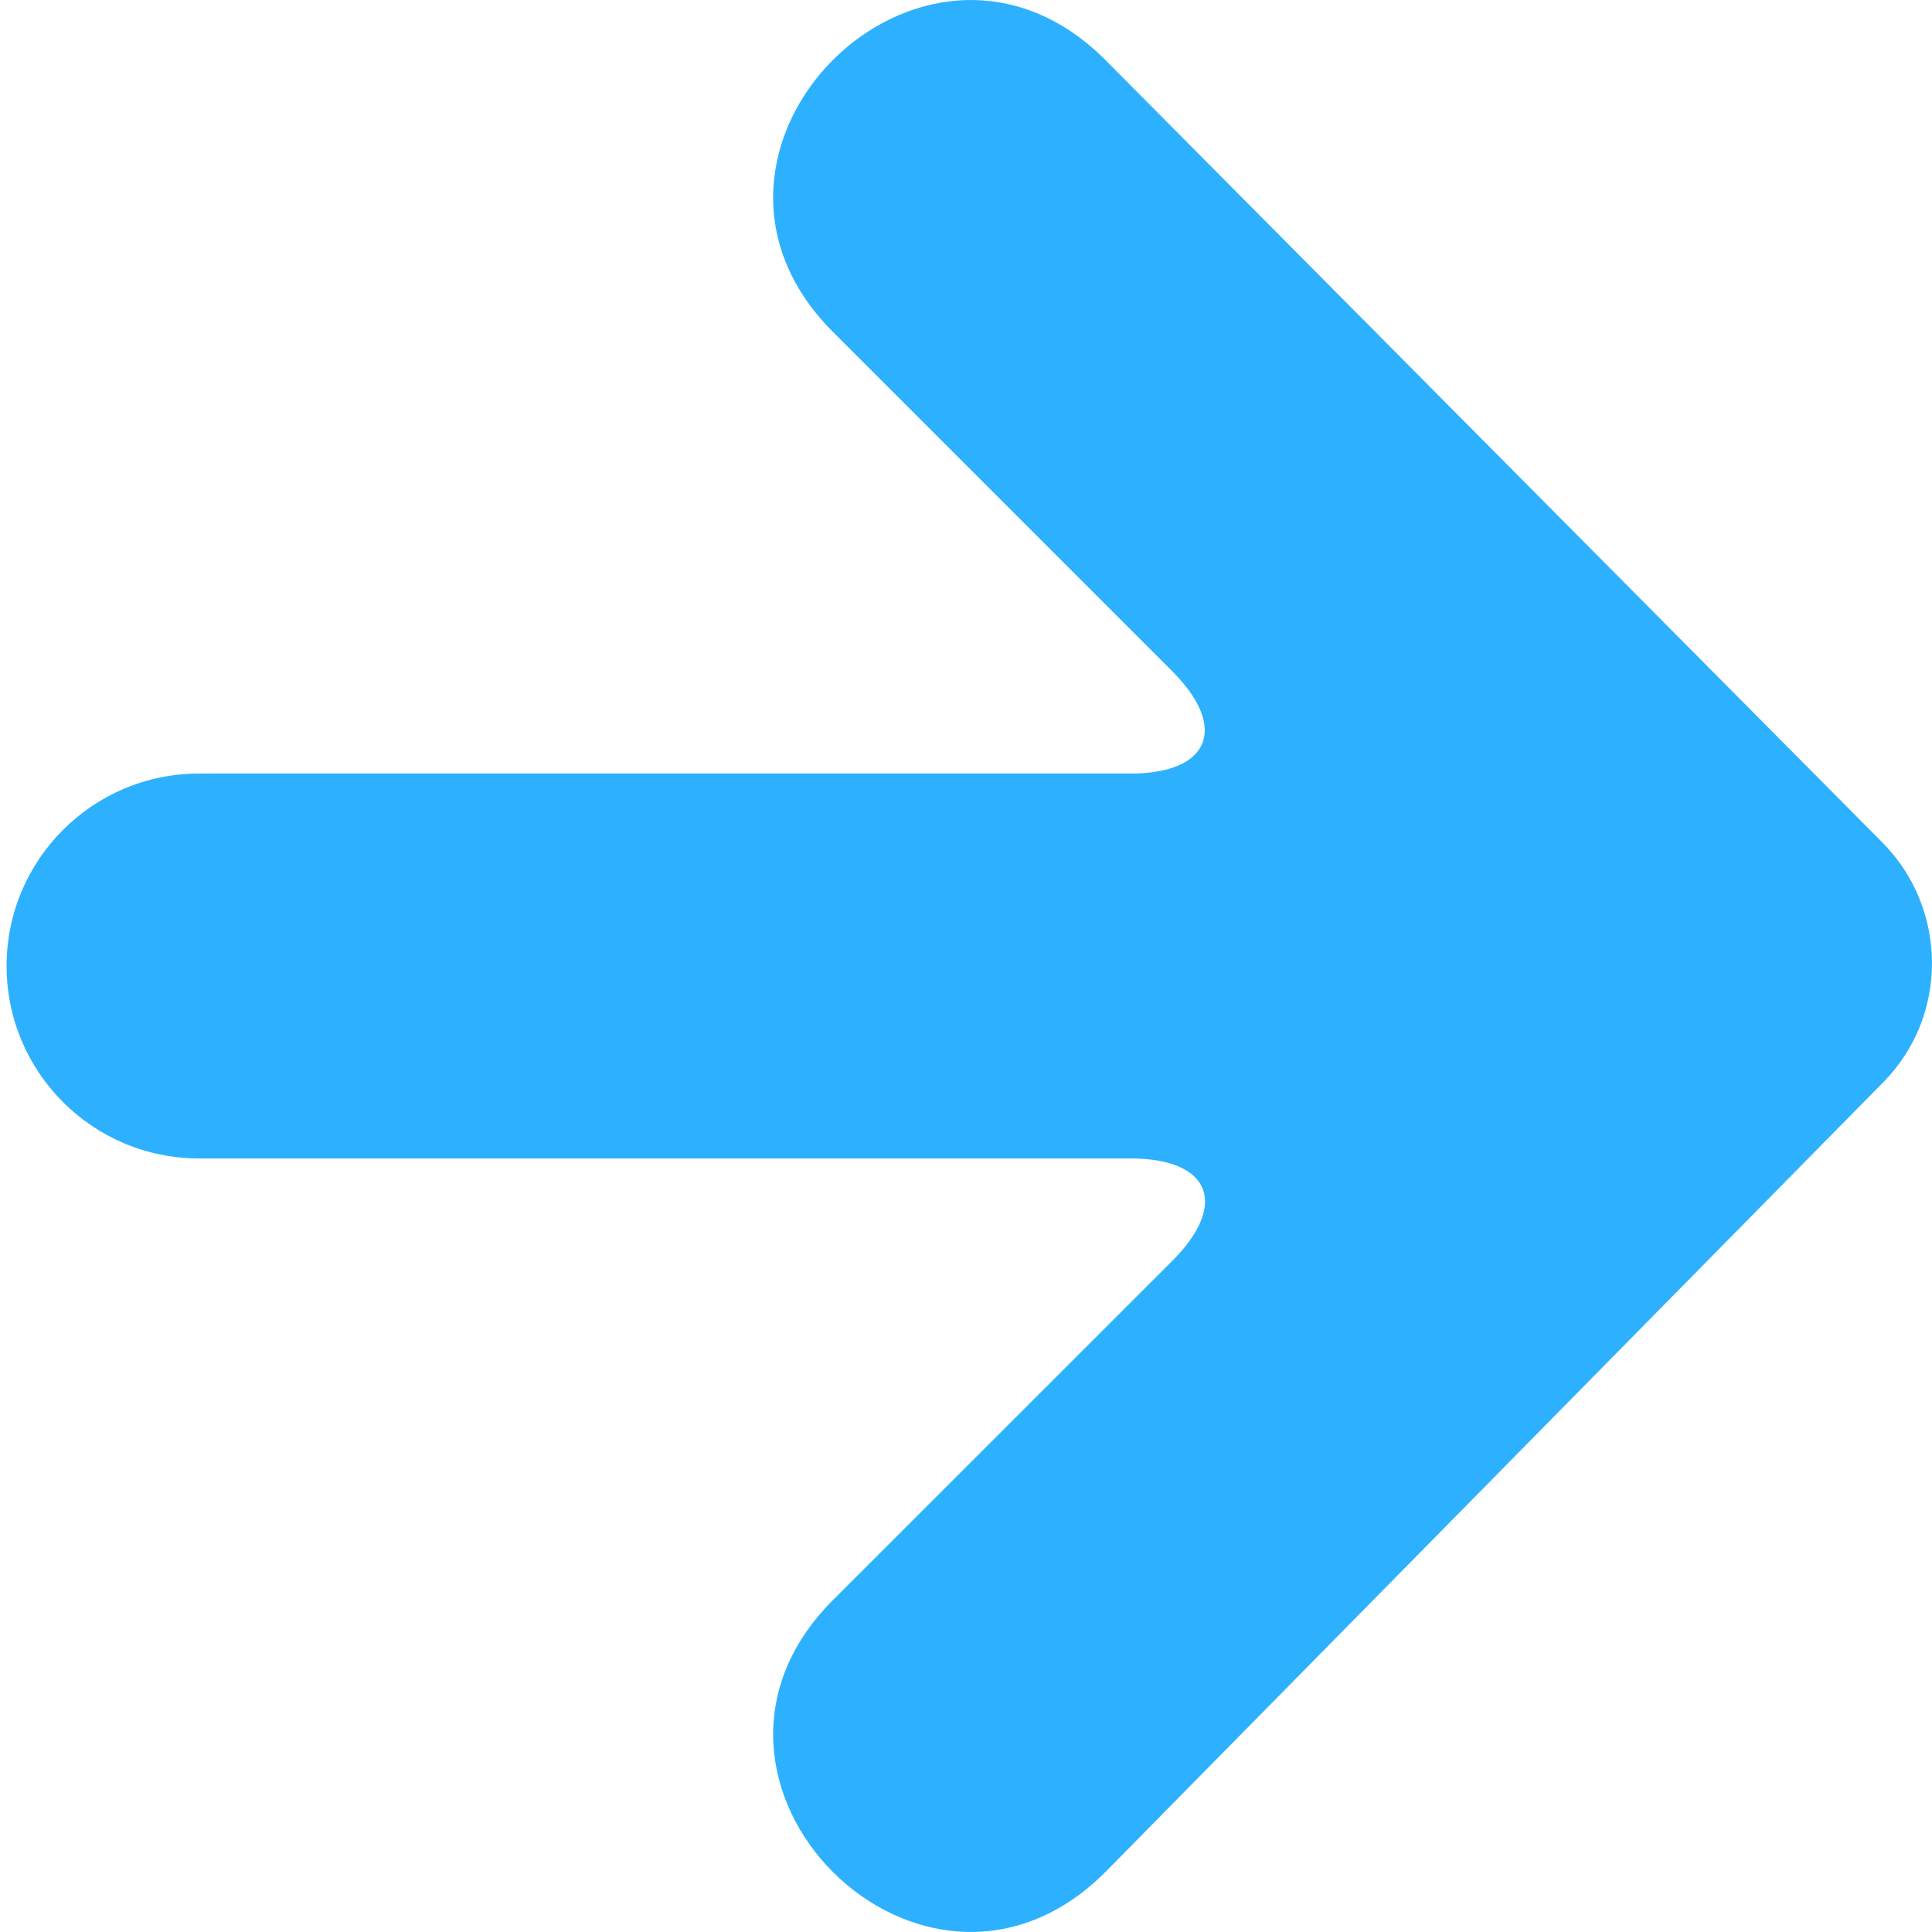
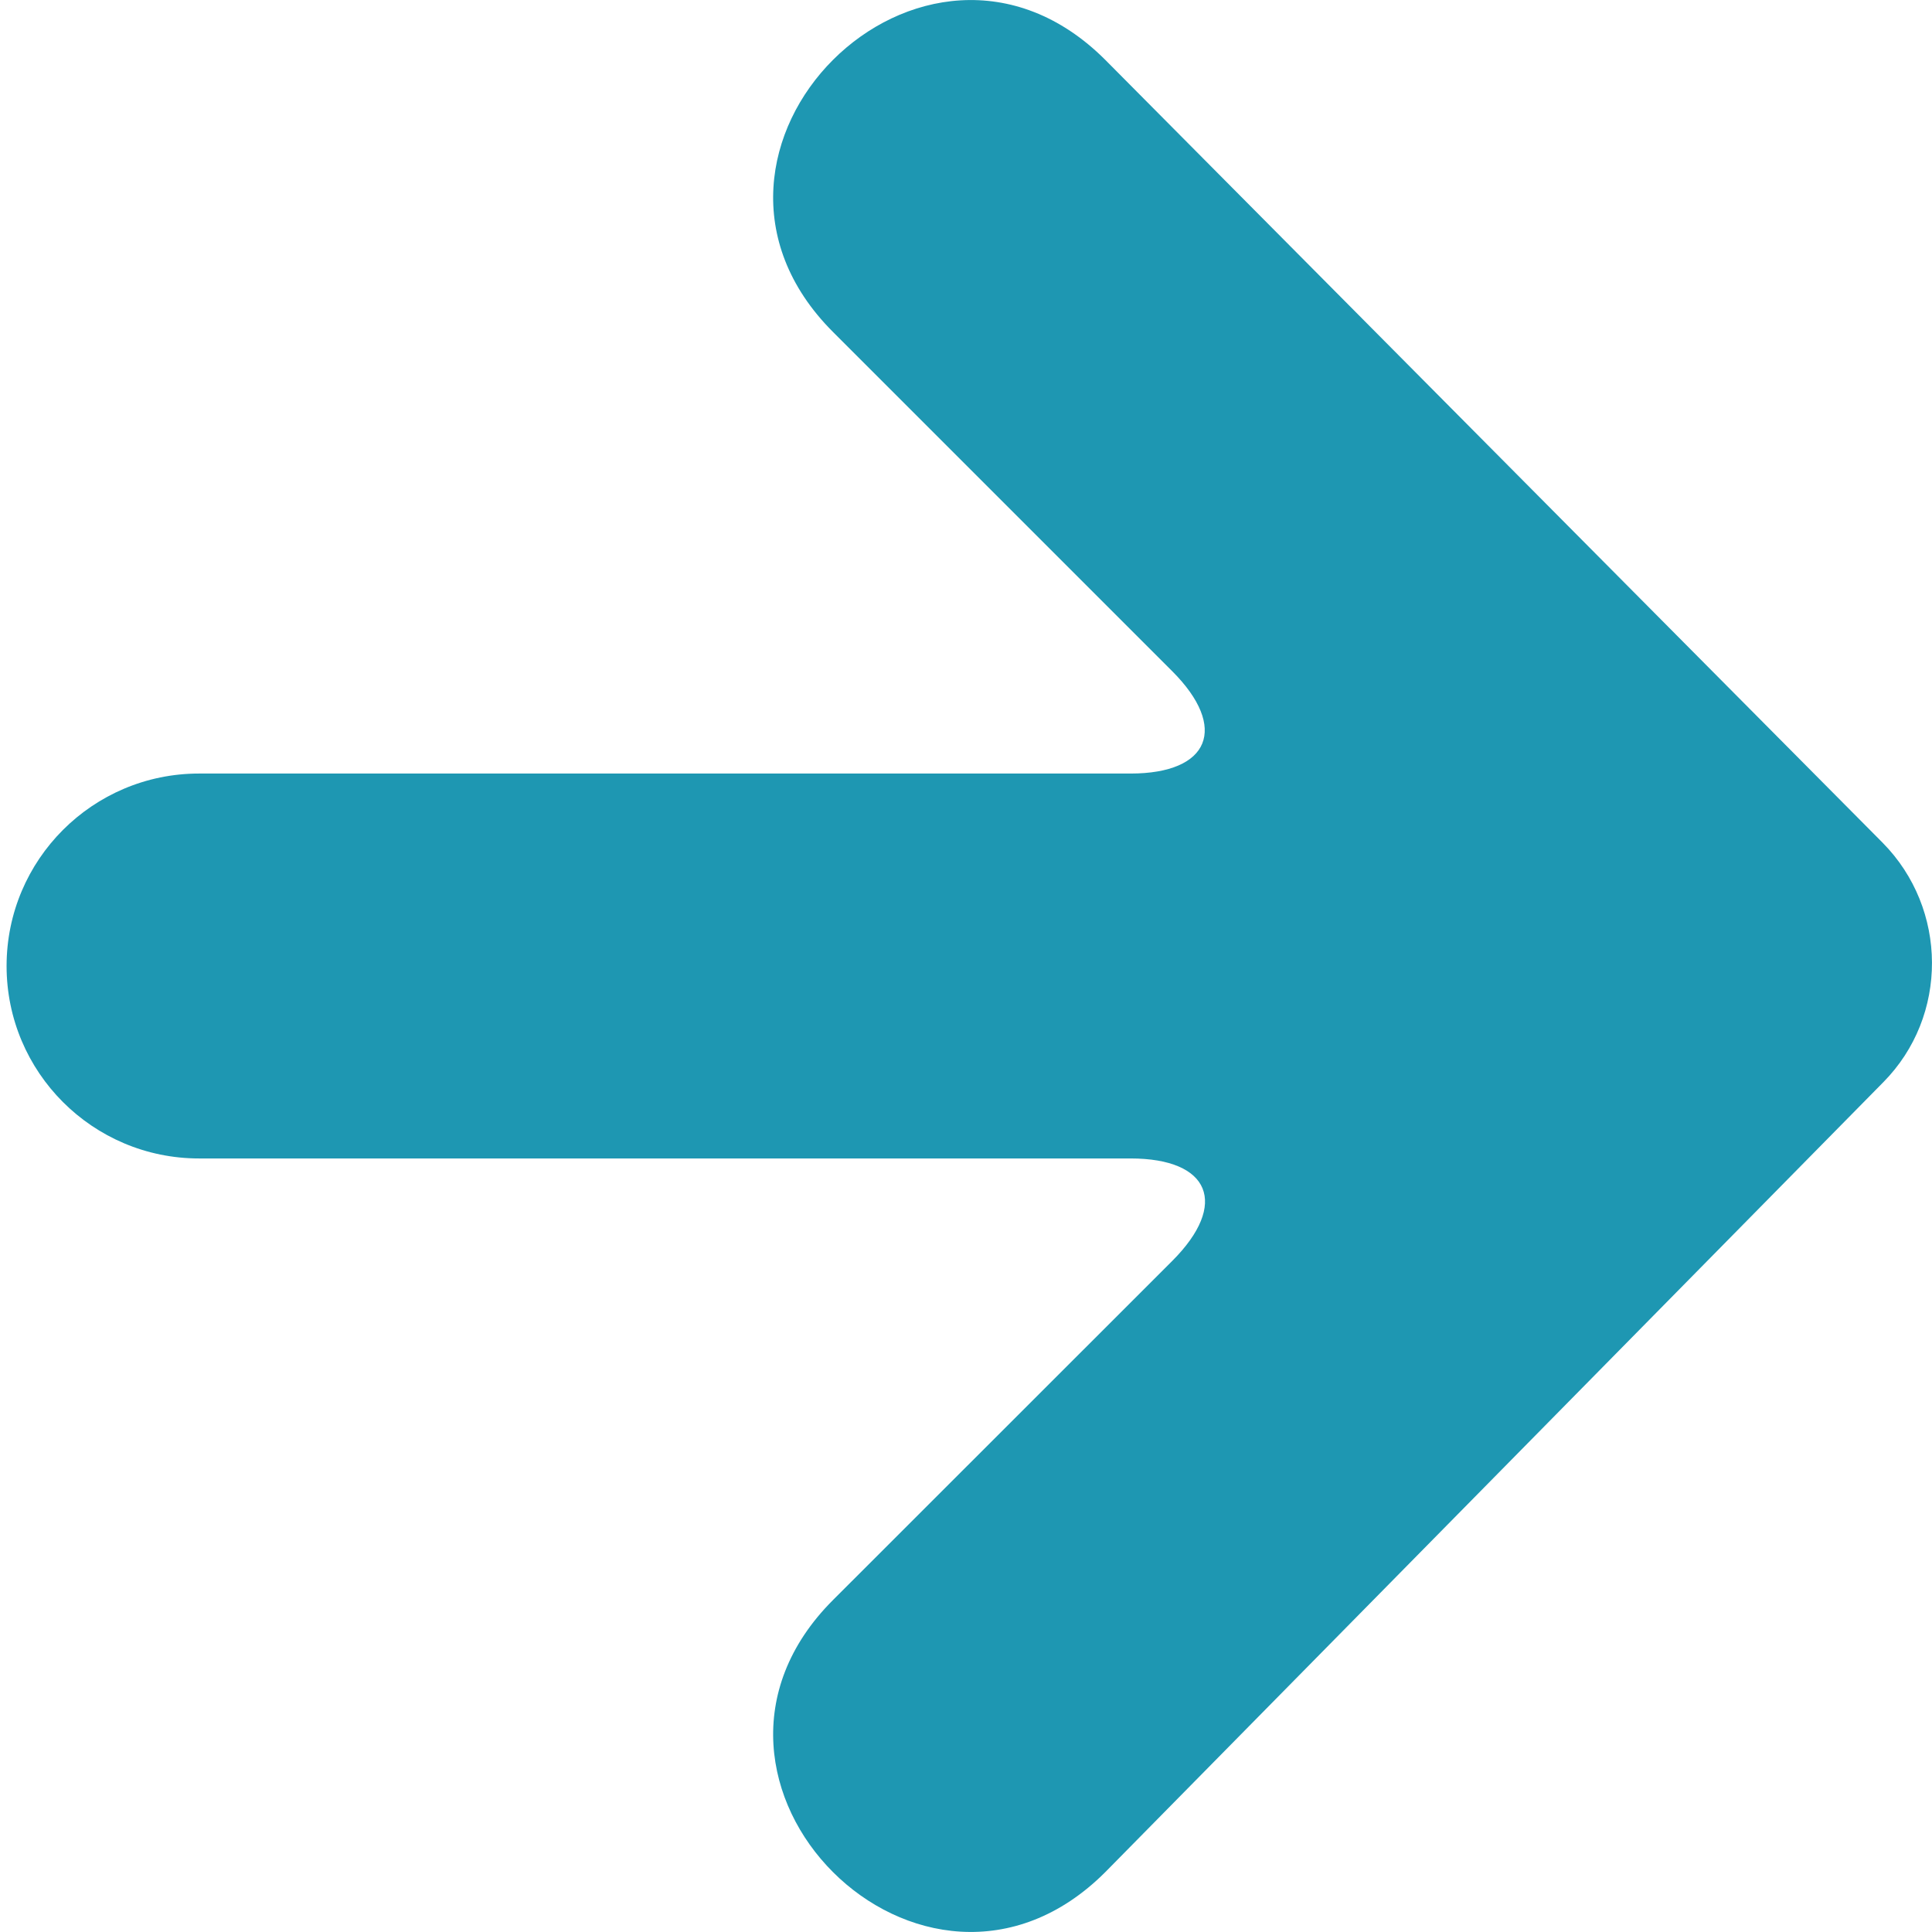
<svg xmlns="http://www.w3.org/2000/svg" width="13px" height="13px" viewBox="0 0 13 13" version="1.1">
  <defs />
  <g id="wires" stroke="none" stroke-width="1" fill="none" fill-rule="evenodd">
-     <g id="1" transform="translate(-342, -1346)" fill="#2DB1FF">
+     <g id="1" transform="translate(-342, -1346)" fill="#1e97b2">
      <g id="3" transform="translate(156, 742)">
        <g id="1" transform="translate(0, 117)">
          <g id="Group-3" transform="translate(0, 465)">
            <g id="Group-2" transform="translate(192.5, 28.5) scale(-1, 1) translate(-192.5, -28.5) translate(186, 22)">
              <path d="M12.628,7.282 C13.068,6.837 13.063,6.115 12.623,5.67 L7.393,0.403 C6.172,-0.818 4.339,1.013 5.561,2.234 L7.843,4.516 C8.223,4.896 8.096,5.205 7.563,5.205 L1.295,5.205 C0.58,5.205 0,5.785 0,6.5 C0,7.215 0.58,7.795 1.295,7.795 L7.563,7.795 C8.098,7.795 8.226,8.102 7.843,8.485 L5.561,10.766 C4.339,11.987 6.172,13.818 7.393,12.597 L12.628,7.282 Z" id="Page-1" transform="translate(6.477849, 6.5) scale(-1, 1) translate(-6.477849, -6.5) " />
            </g>
          </g>
        </g>
      </g>
    </g>
  </g>
</svg>
